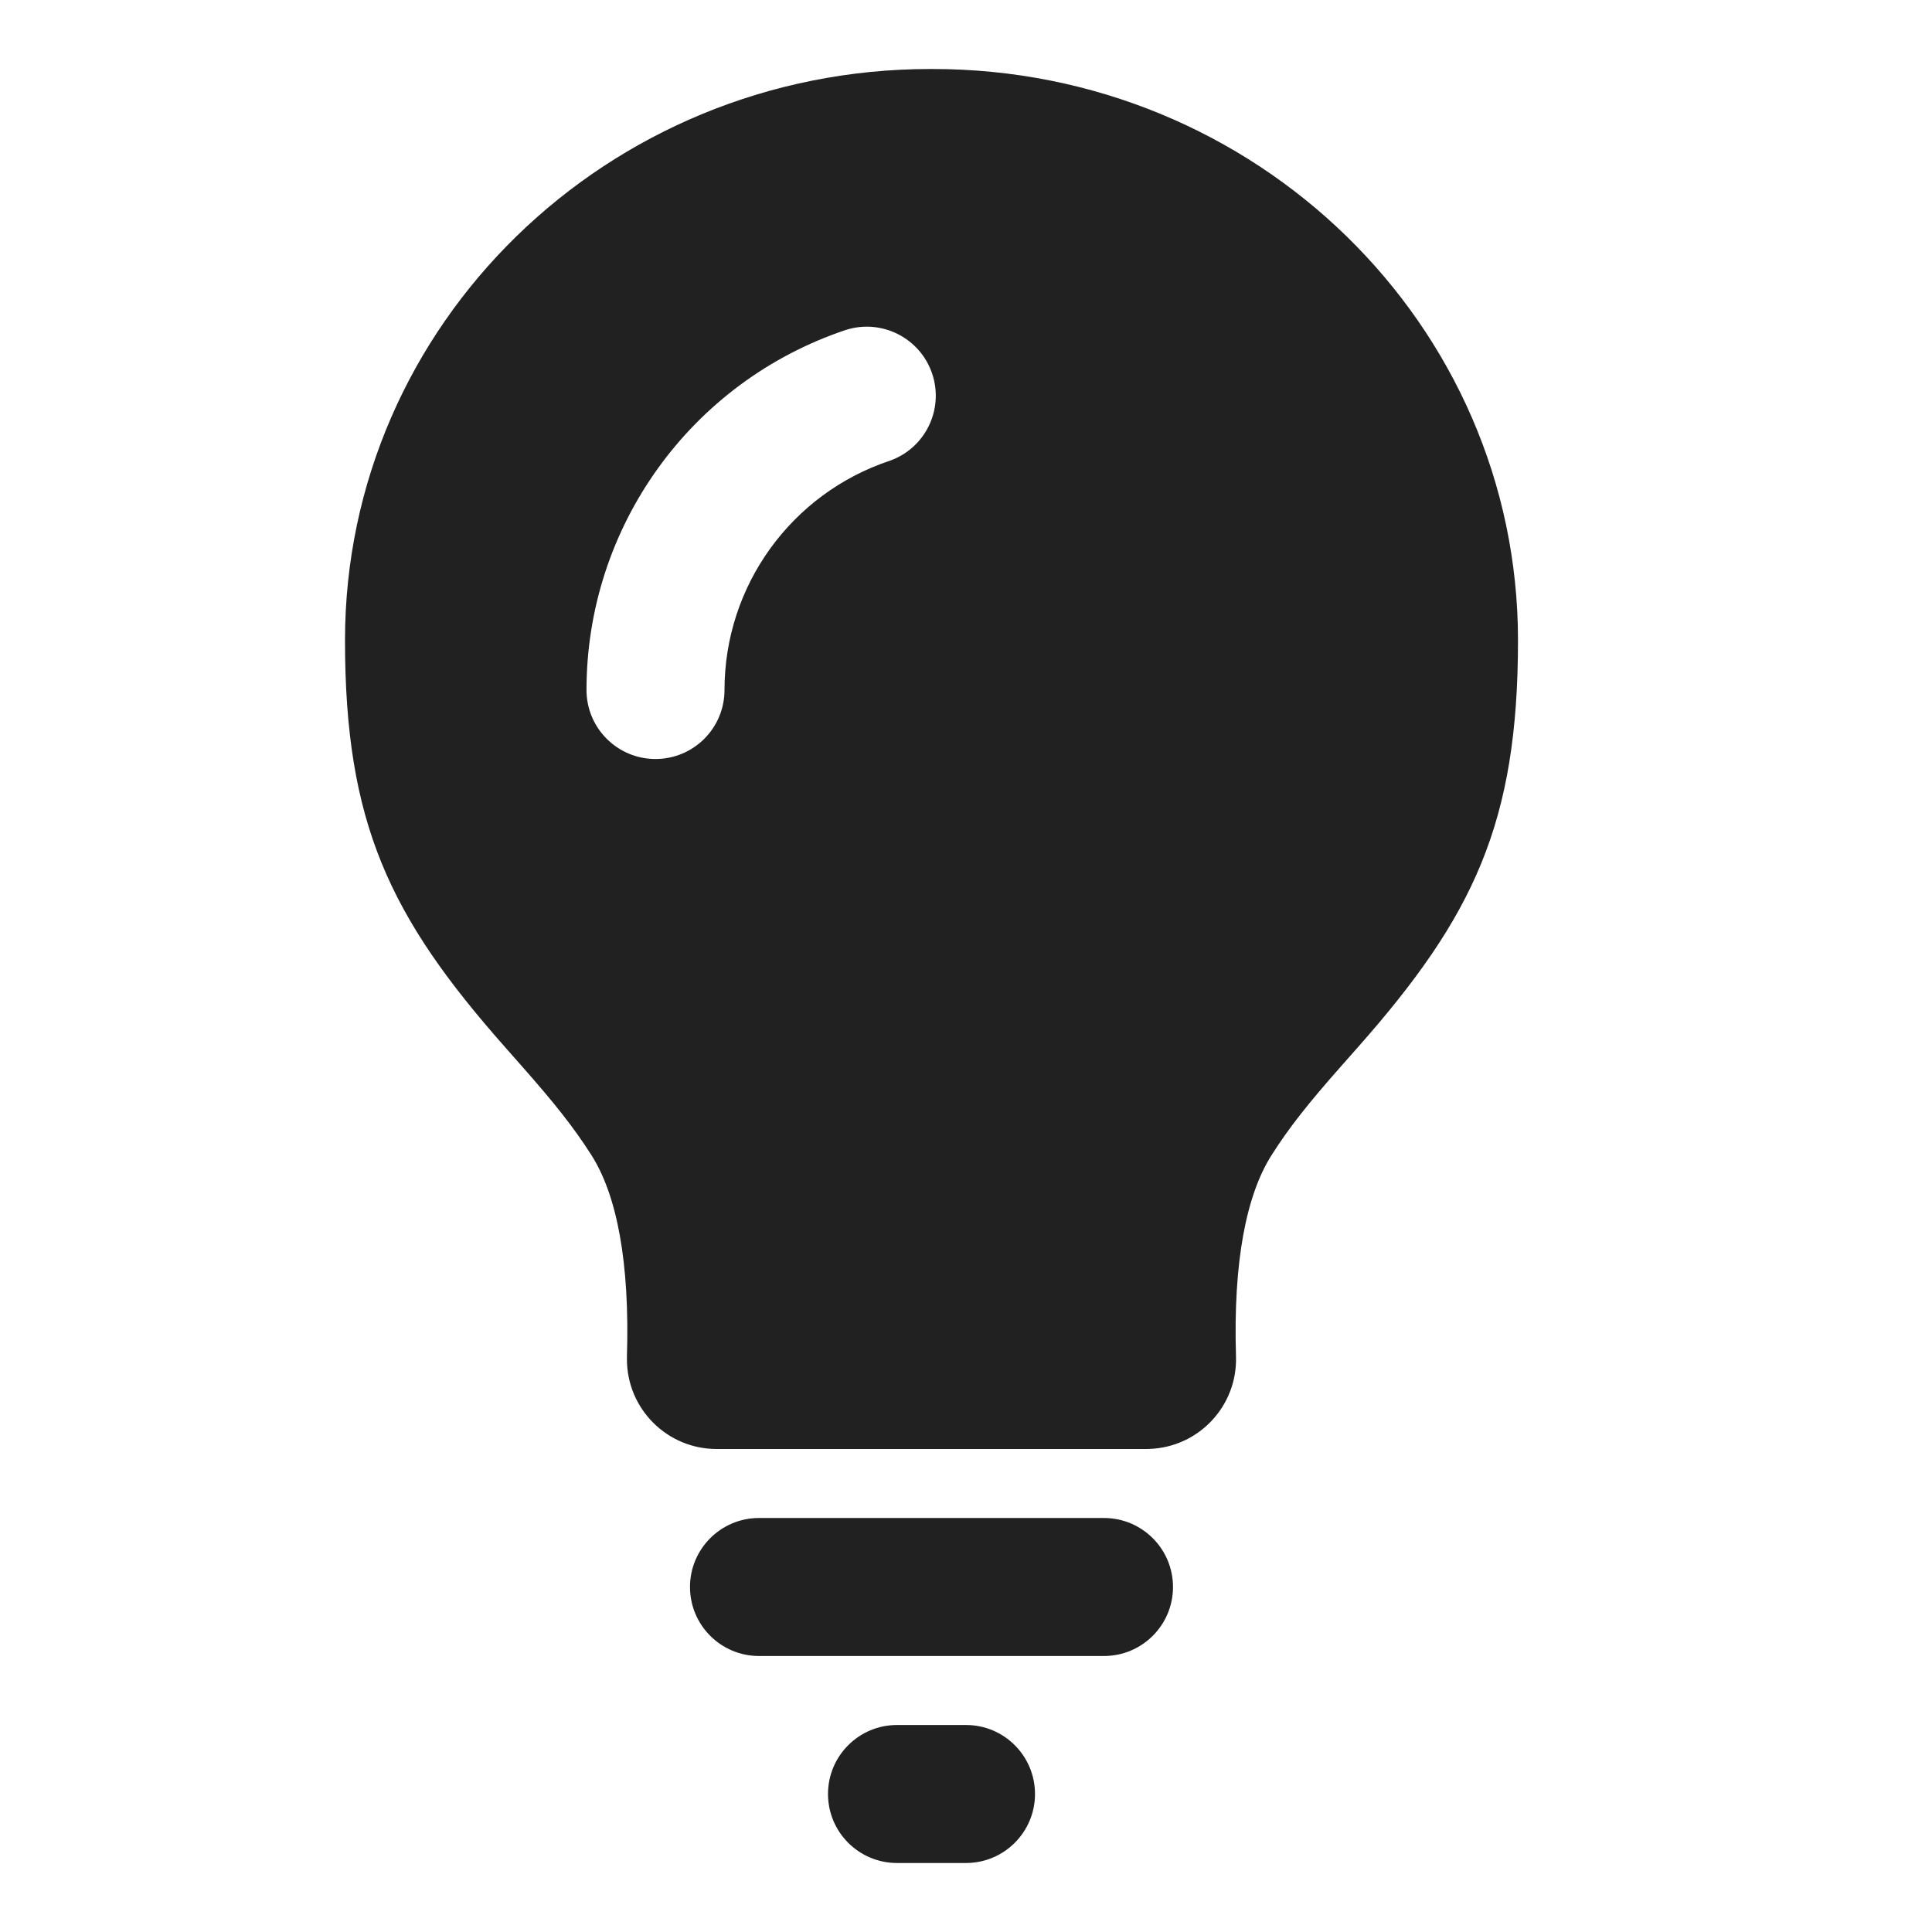
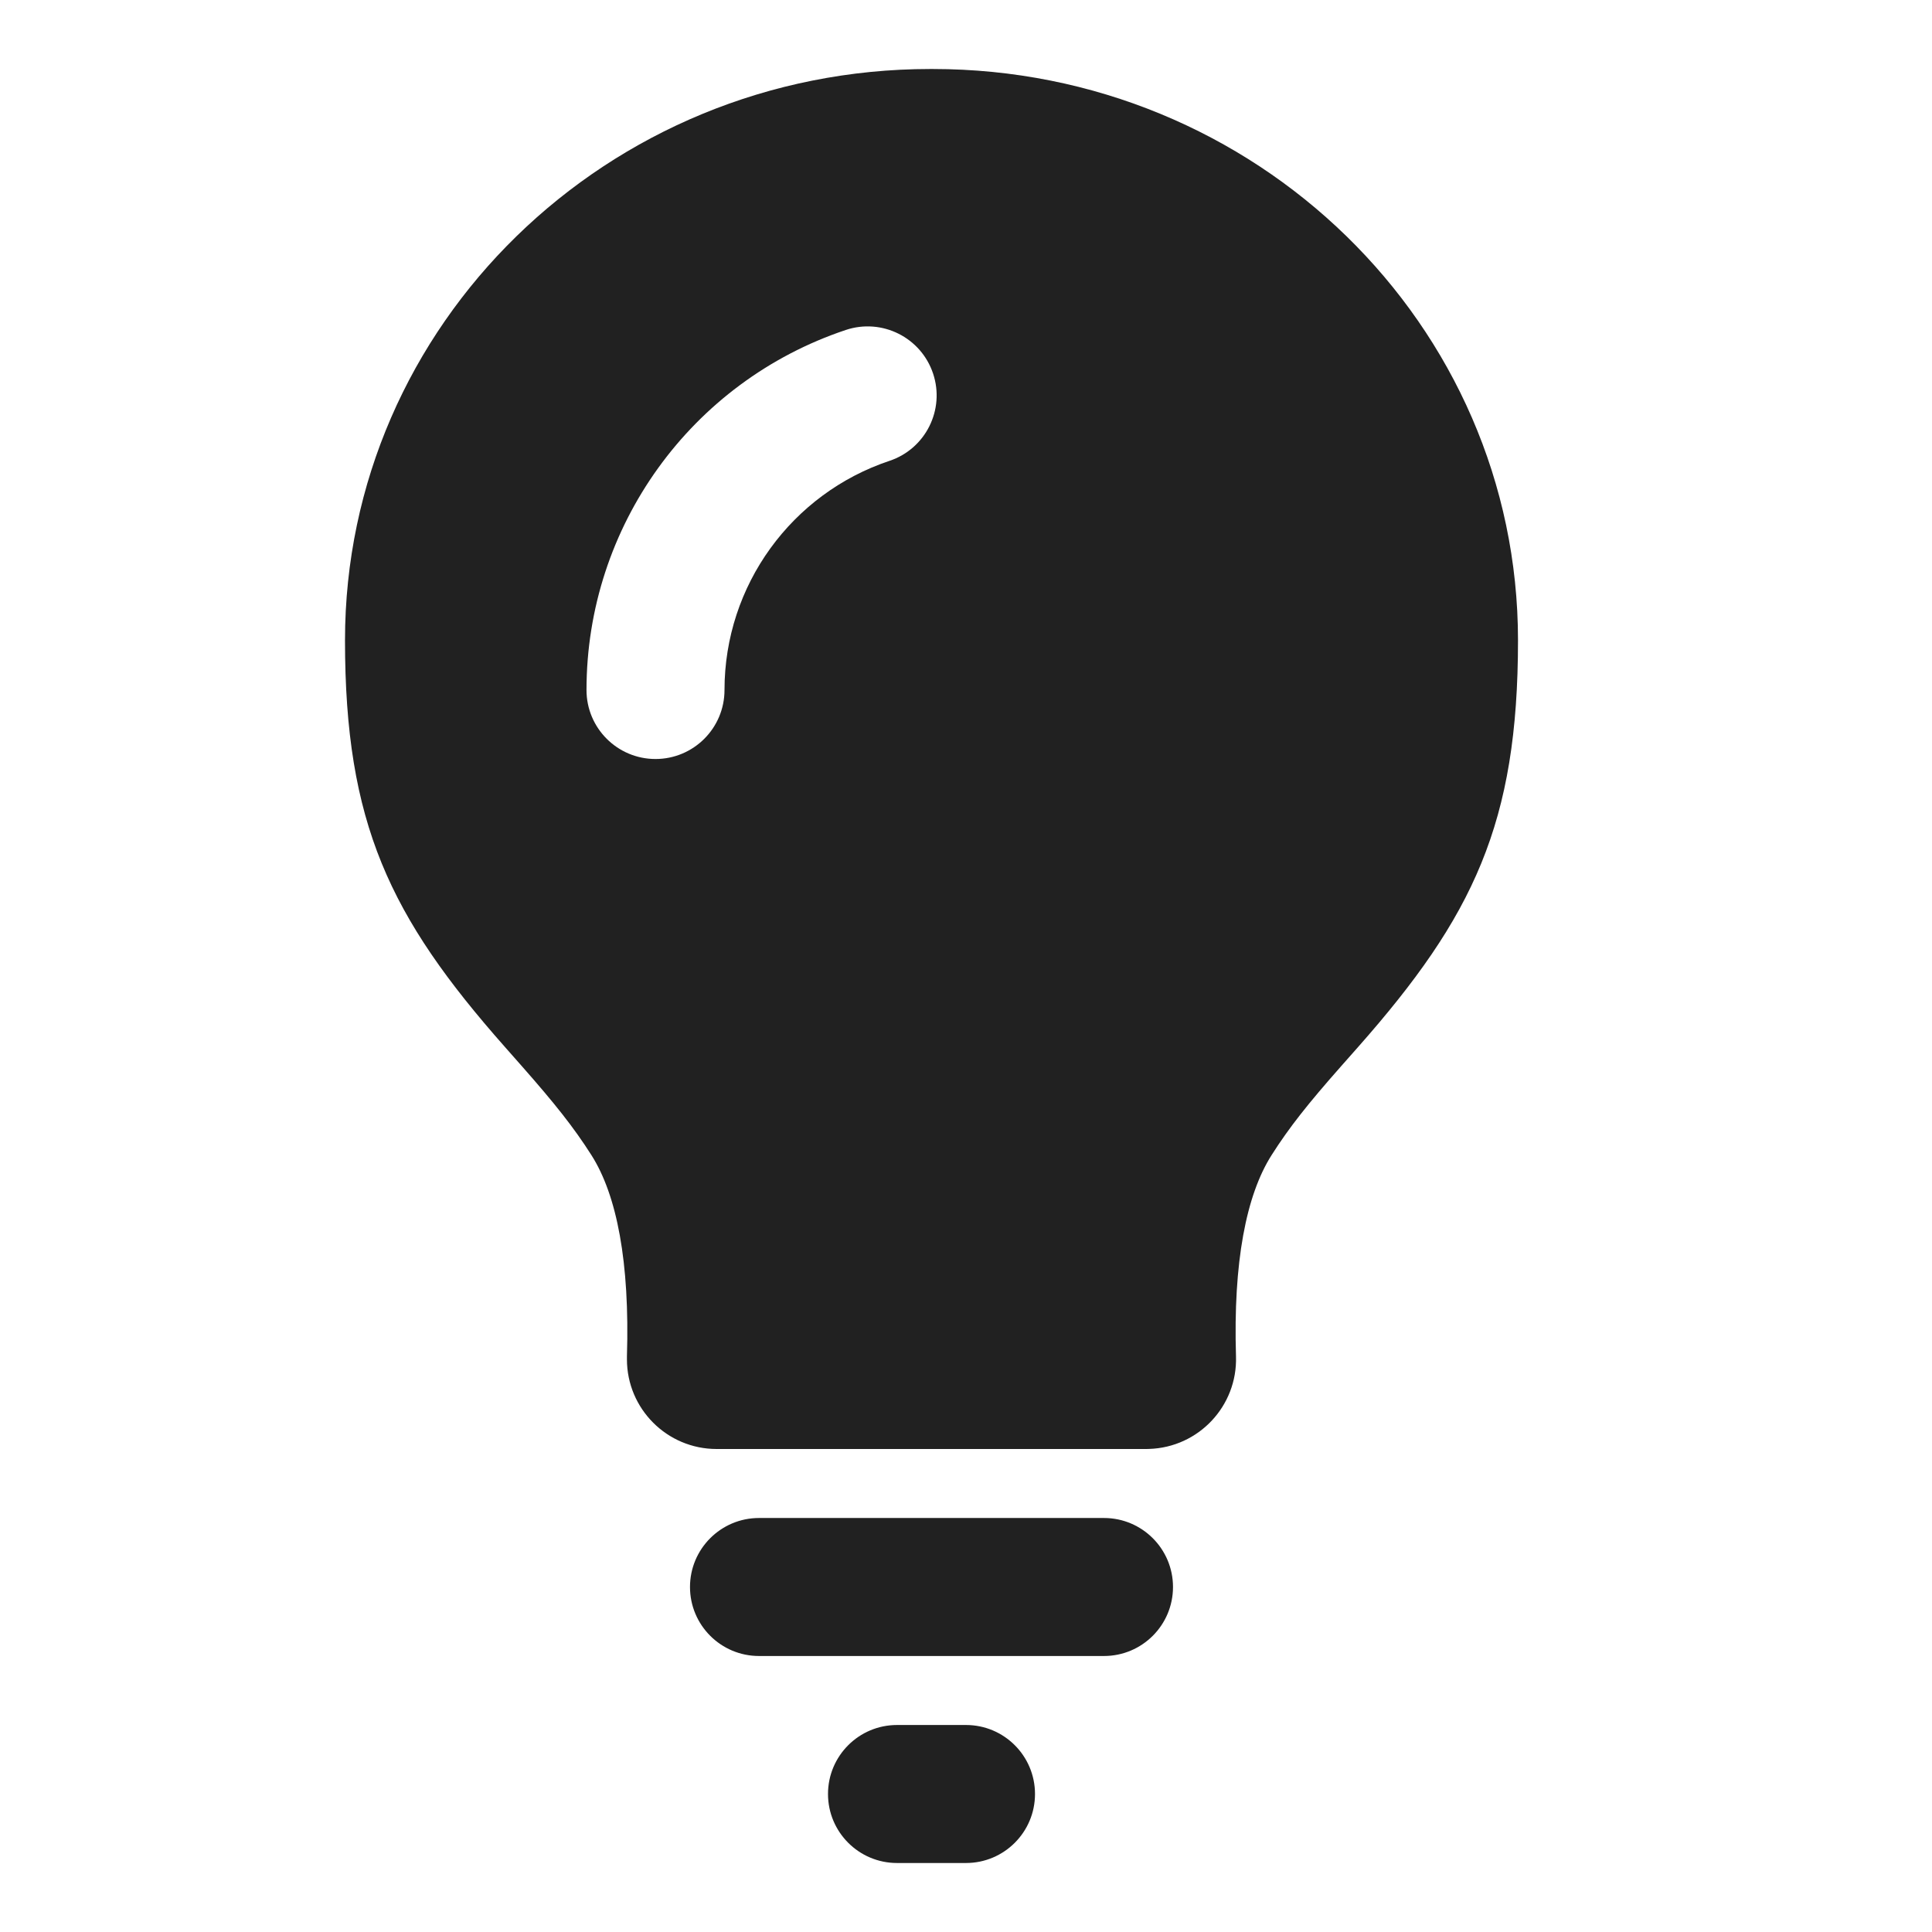
<svg xmlns="http://www.w3.org/2000/svg" width="28" height="28">
-   <path fill="#212121" d="M8.57 16.739c-.256-.402-.53-.746-1.003-1.283l-.247-.28C5.644 13.282 5 11.928 5 9.28 5 4.7 8.804 1 13.482 1h.036C18.196 1 22 4.7 22 9.28c0 2.647-.644 4-2.32 5.897l-.245.277c-.475.538-.749.882-1.005 1.285-.37.58-.559 1.555-.517 2.92a1.3 1.3 0 01-1.26 1.34l-.04.001h-6.227a1.3 1.3 0 01-1.3-1.3v-.04c.042-1.366-.145-2.34-.516-2.921zM11 24a1 1 0 010-2h5a1 1 0 010 2h-5zm2 3a1 1 0 010-2h1a1 1 0 010 2h-1zm-.742-22.218A5.502 5.502 0 008.5 10a1 1 0 002 0c0-1.518.975-2.848 2.391-3.321a1 1 0 00-.633-1.897z" />
+   <path fill="#212121" d="M14 25a1 1 0 010 2h-1a1 1 0 010-2h1zm2-3a1 1 0 010 2h-5a1 1 0 010-2h5zM13.518 1C18.196 1 22 4.7 22 9.28c0 2.647-.644 4-2.32 5.897l-.245.277c-.475.538-.749.882-1.005 1.285-.37.58-.559 1.555-.517 2.92a1.3 1.3 0 01-1.26 1.34l-.04.001h-6.227a1.3 1.3 0 01-1.3-1.3v-.04c.042-1.366-.145-2.34-.516-2.921-.256-.402-.53-.746-1.003-1.283l-.247-.28C5.644 13.282 5 11.928 5 9.28 5 4.7 8.804 1 13.482 1h.036zm.005 4.414a1 1 0 00-1.265-.632A5.502 5.502 0 008.5 10a1 1 0 002 0c0-1.518.975-2.848 2.391-3.321a1 1 0 00.632-1.265z" />
</svg>
